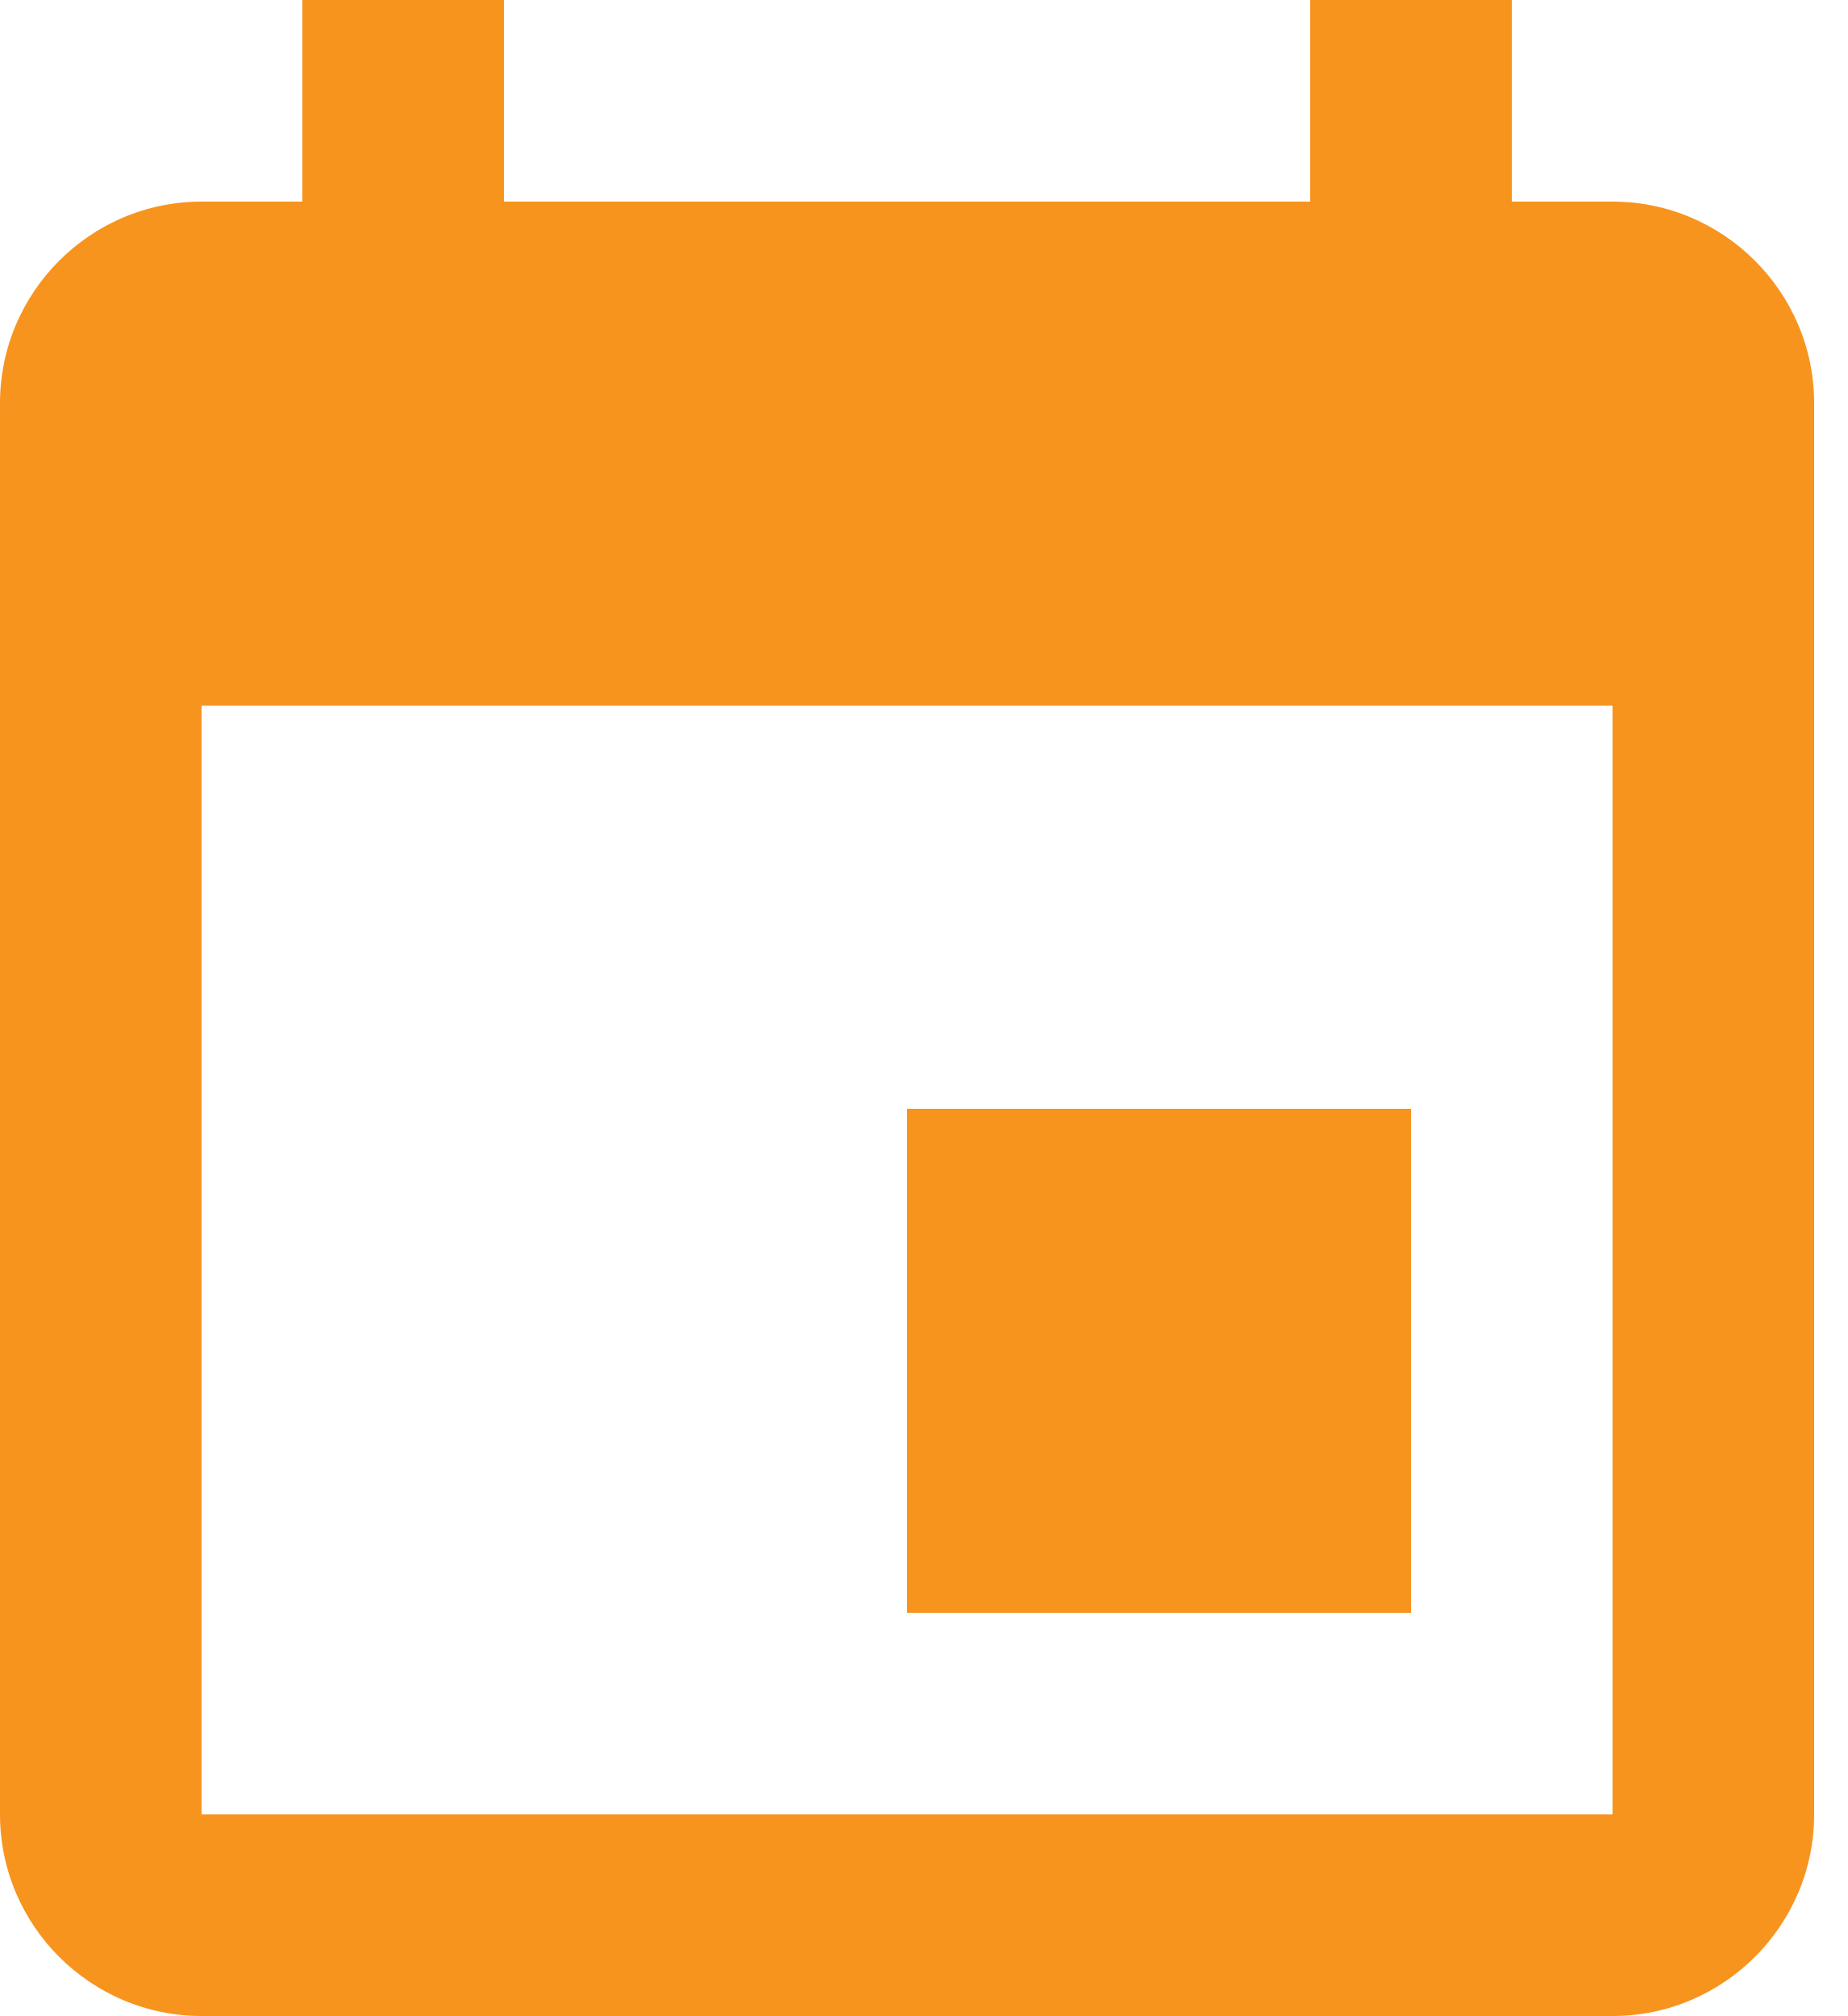
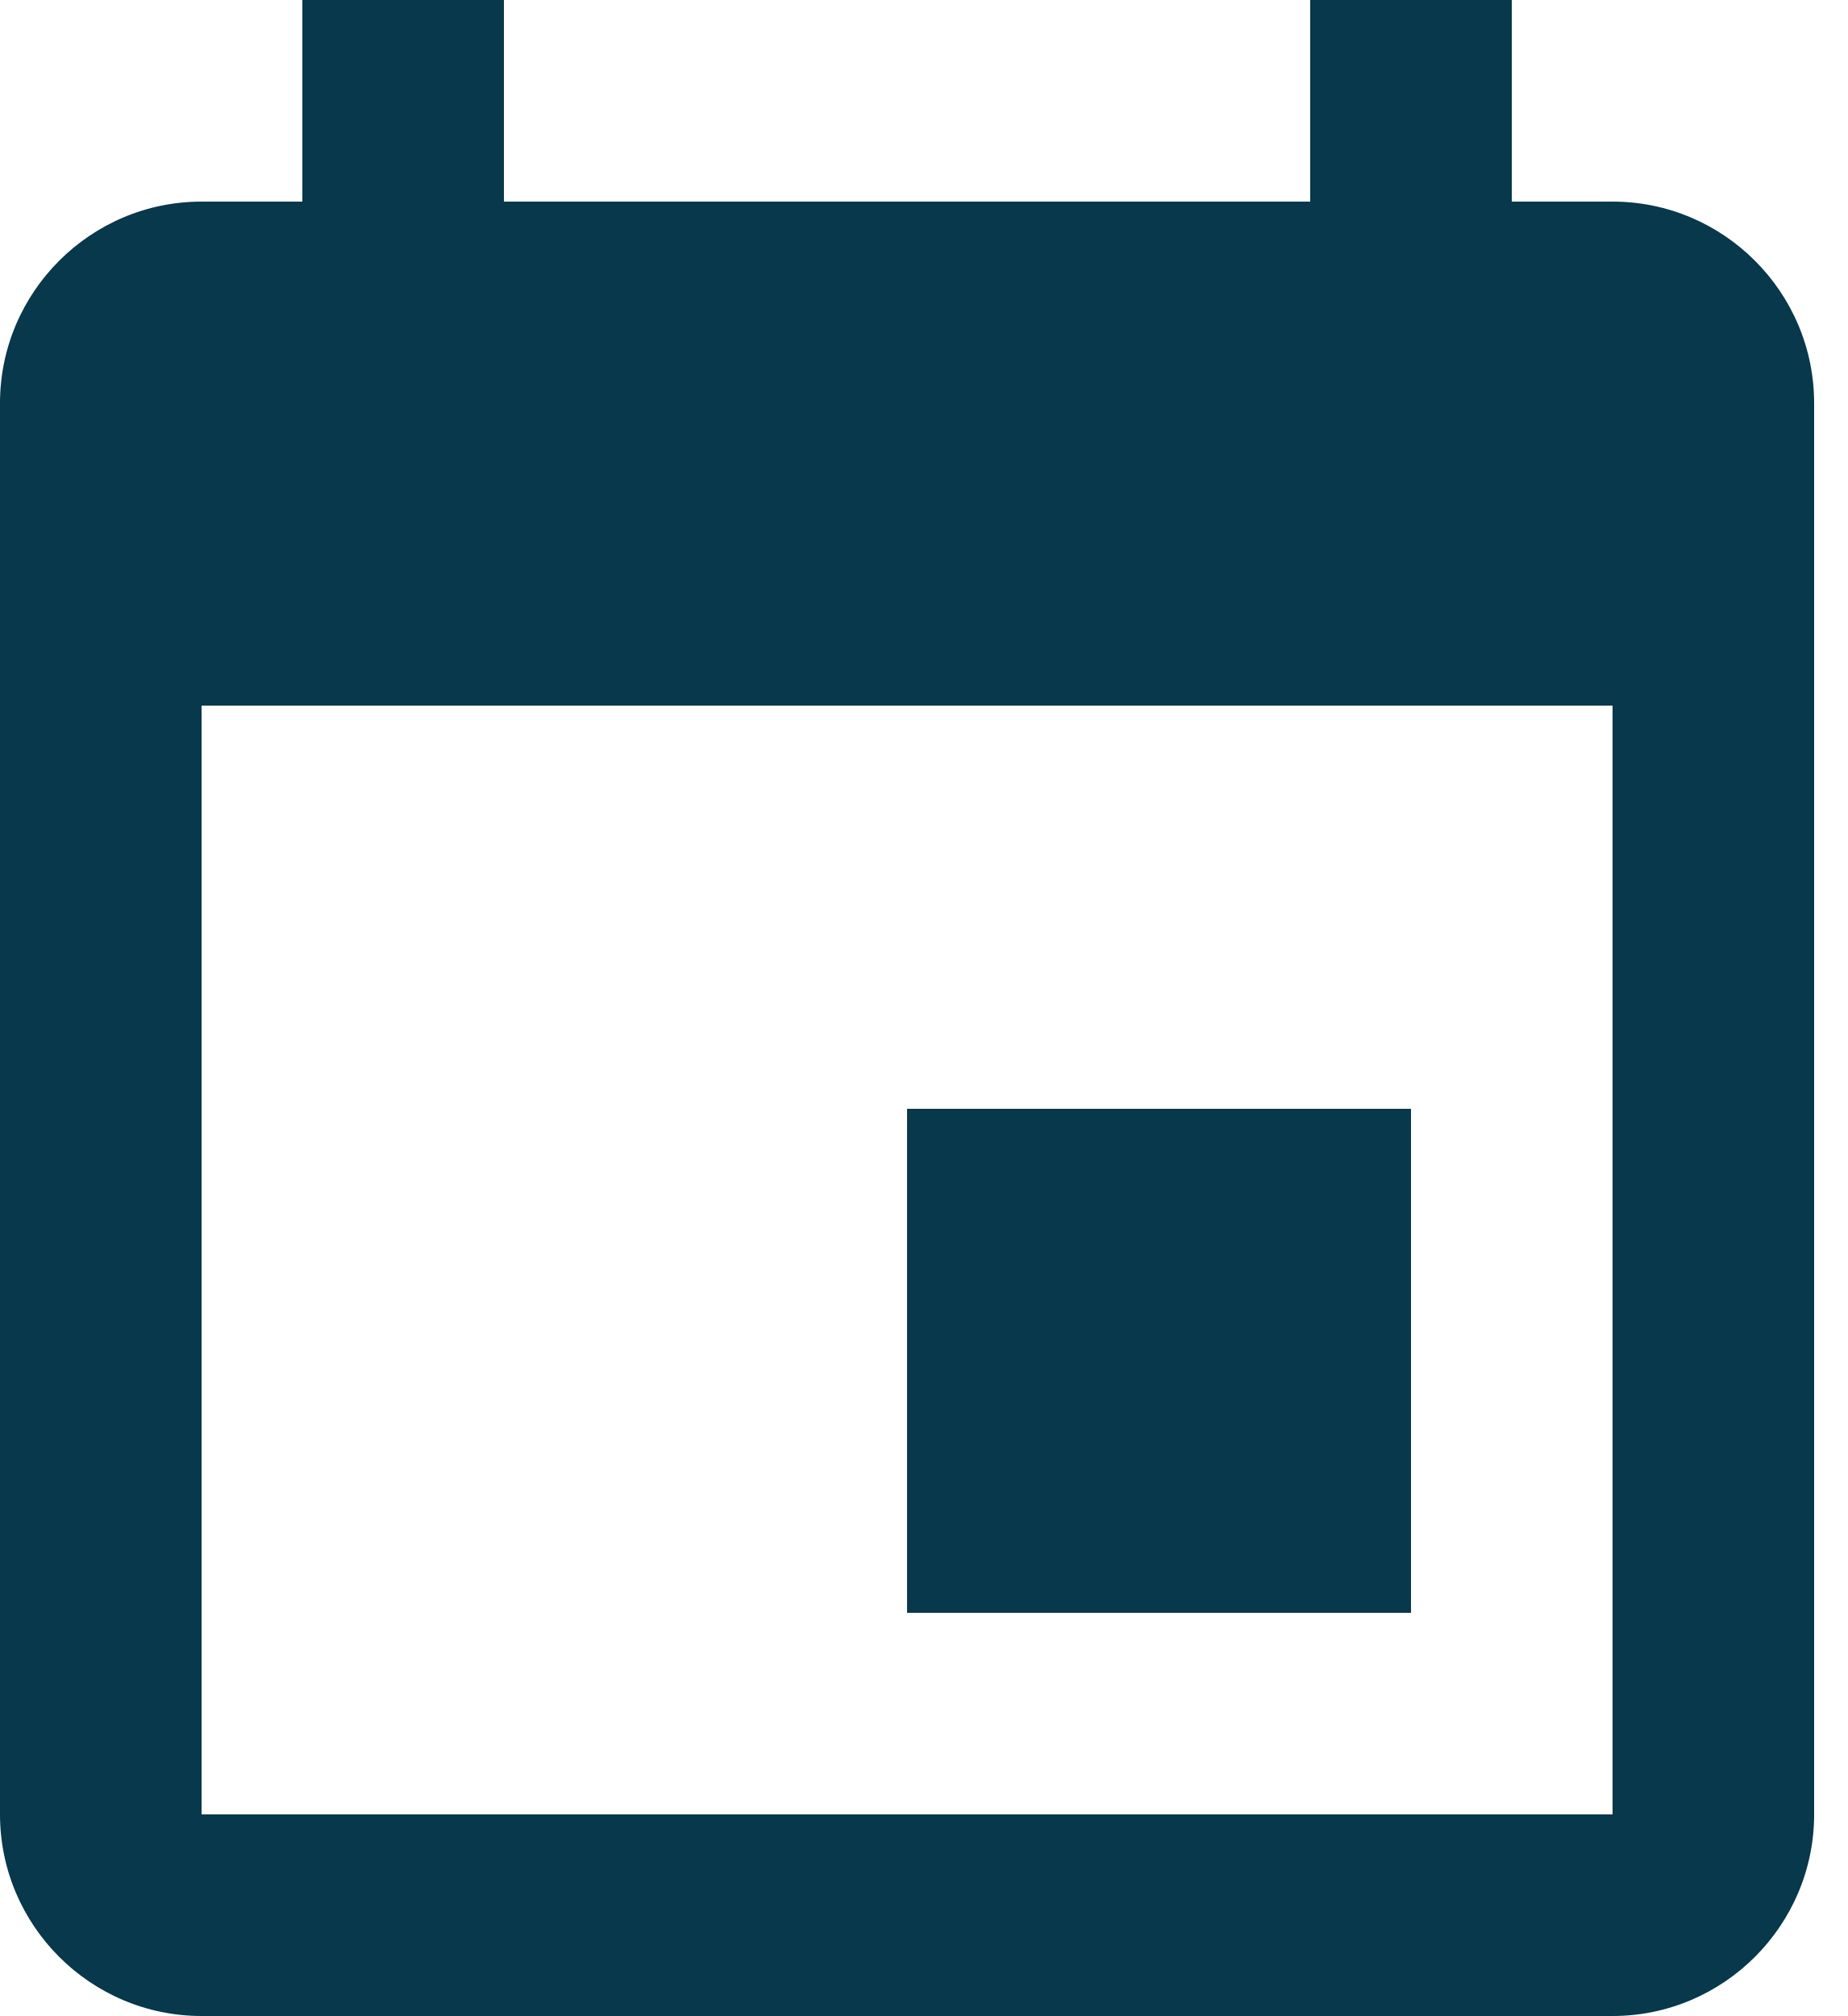
<svg xmlns="http://www.w3.org/2000/svg" width="22px" height="24px" viewBox="0 0 22 24" version="1.1">
  <defs />
  <g id="Page-1" stroke="none" stroke-width="1" fill="none" fill-rule="evenodd">
-     <g id="iPad-Pro-Portrait" transform="translate(-370, -1086)" fill="#F7941E">
+     <g id="iPad-Pro-Portrait" transform="translate(-370, -1086)" fill="#07384B">
      <path d="M373.6,1086 L373.6,1088.4 L372.4,1088.4 C371.078,1088.4 370,1089.478 370,1090.8 L370,1107.6 C370,1108.922 371.078,1110 372.4,1110 L389.2,1110 C390.522,1110 391.6,1108.922 391.6,1107.6 L391.6,1090.8 C391.6,1089.478 390.522,1088.4 389.2,1088.4 L388,1088.4 L388,1086 L385.6,1086 L385.6,1088.4 L376,1088.4 L376,1086 L373.6,1086 Z M372.4,1107.6 L389.2,1107.6 L389.2,1094.4 L372.4,1094.4 L372.4,1107.6 Z M380.8,1105.2 L386.8,1105.2 L386.8,1099.2 L380.8,1099.2 L380.8,1105.2 Z" id="Calendar" />
    </g>
  </g>
</svg>
